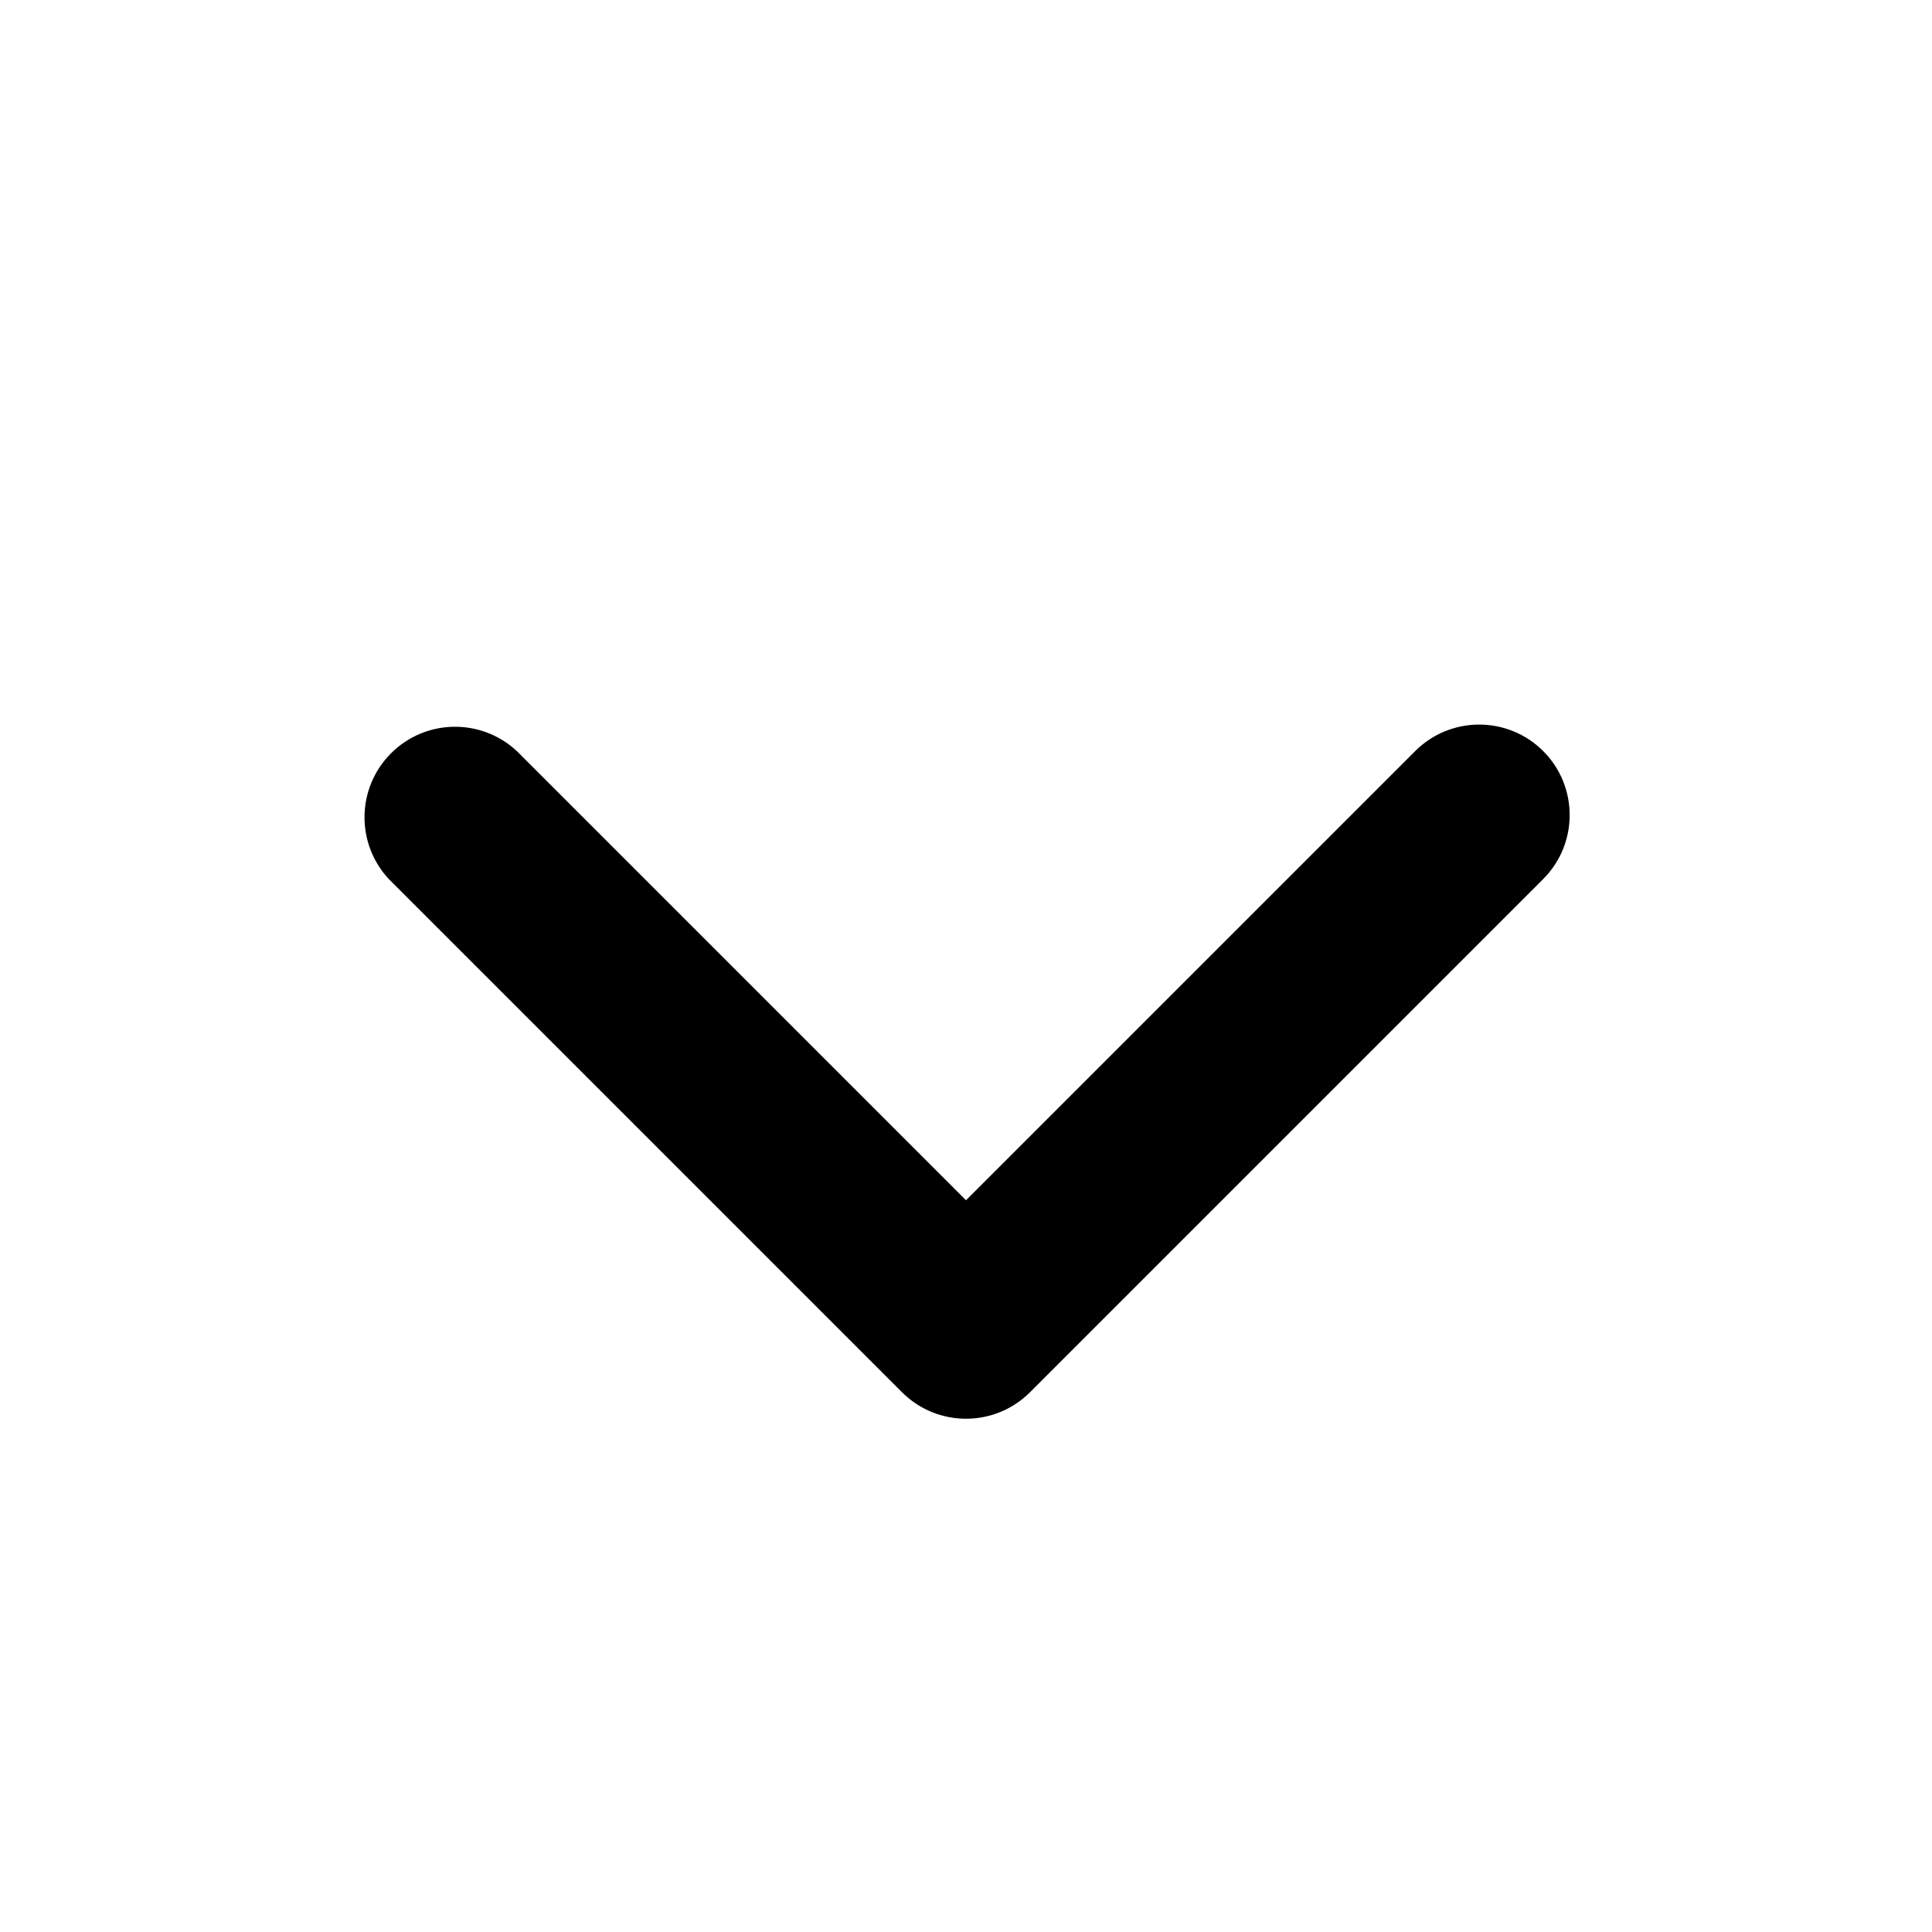
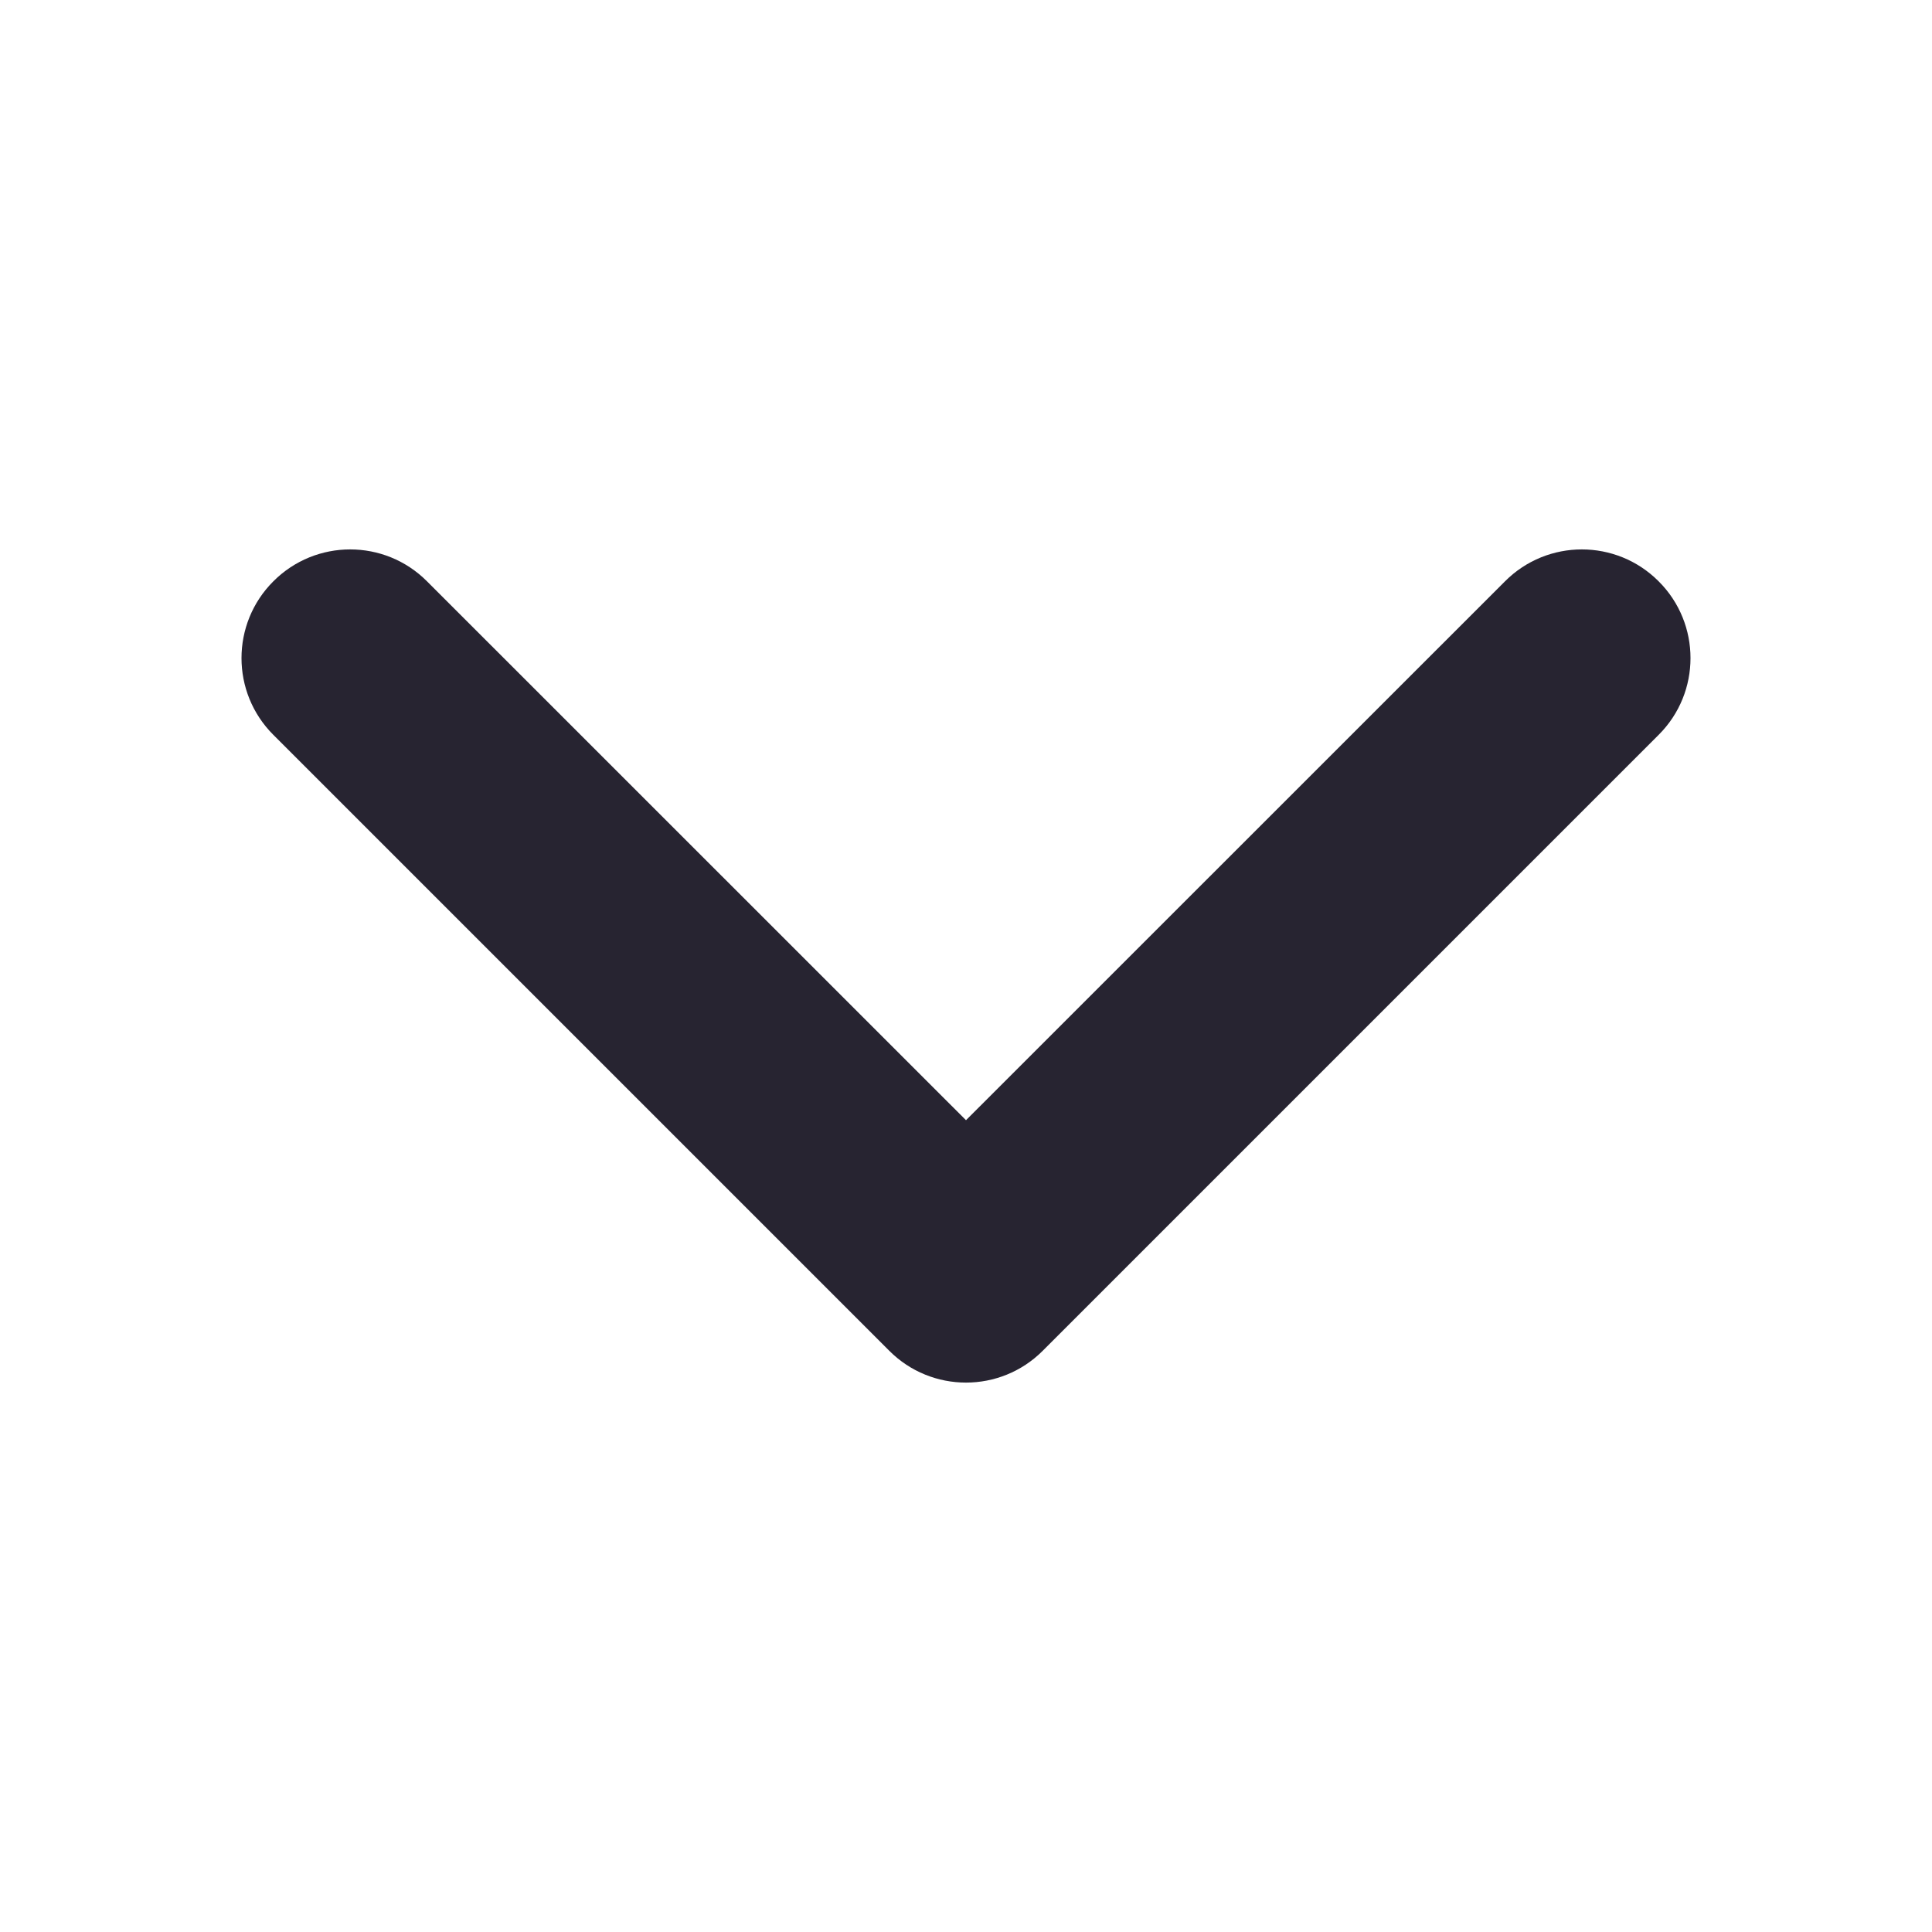
- <svg xmlns="http://www.w3.org/2000/svg" width="16" height="16" viewBox="0 0 16 16">
-   <path fill-rule="evenodd" d="M12.78 6.22a.75.75 0 010 1.06l-4.25 4.25a.75.75 0 01-1.06 0L3.22 7.28a.75.75 0 011.06-1.06L8 9.94l3.72-3.72a.75.75 0 011.06 0z" />
+ <svg xmlns="http://www.w3.org/2000/svg" width="16" height="16" viewBox="0 0 16 16" fill="none">
+   <path fill-rule="evenodd" clip-rule="evenodd" d="M13.736 4.814C14.088 5.165 14.088 5.735 13.736 6.086L8.636 11.186C8.285 11.538 7.715 11.538 7.364 11.186L2.264 6.086C1.912 5.735 1.912 5.165 2.264 4.814C2.615 4.462 3.185 4.462 3.536 4.814L8 9.277L12.464 4.814C12.815 4.462 13.385 4.462 13.736 4.814Z" fill="#272431" />
</svg>
